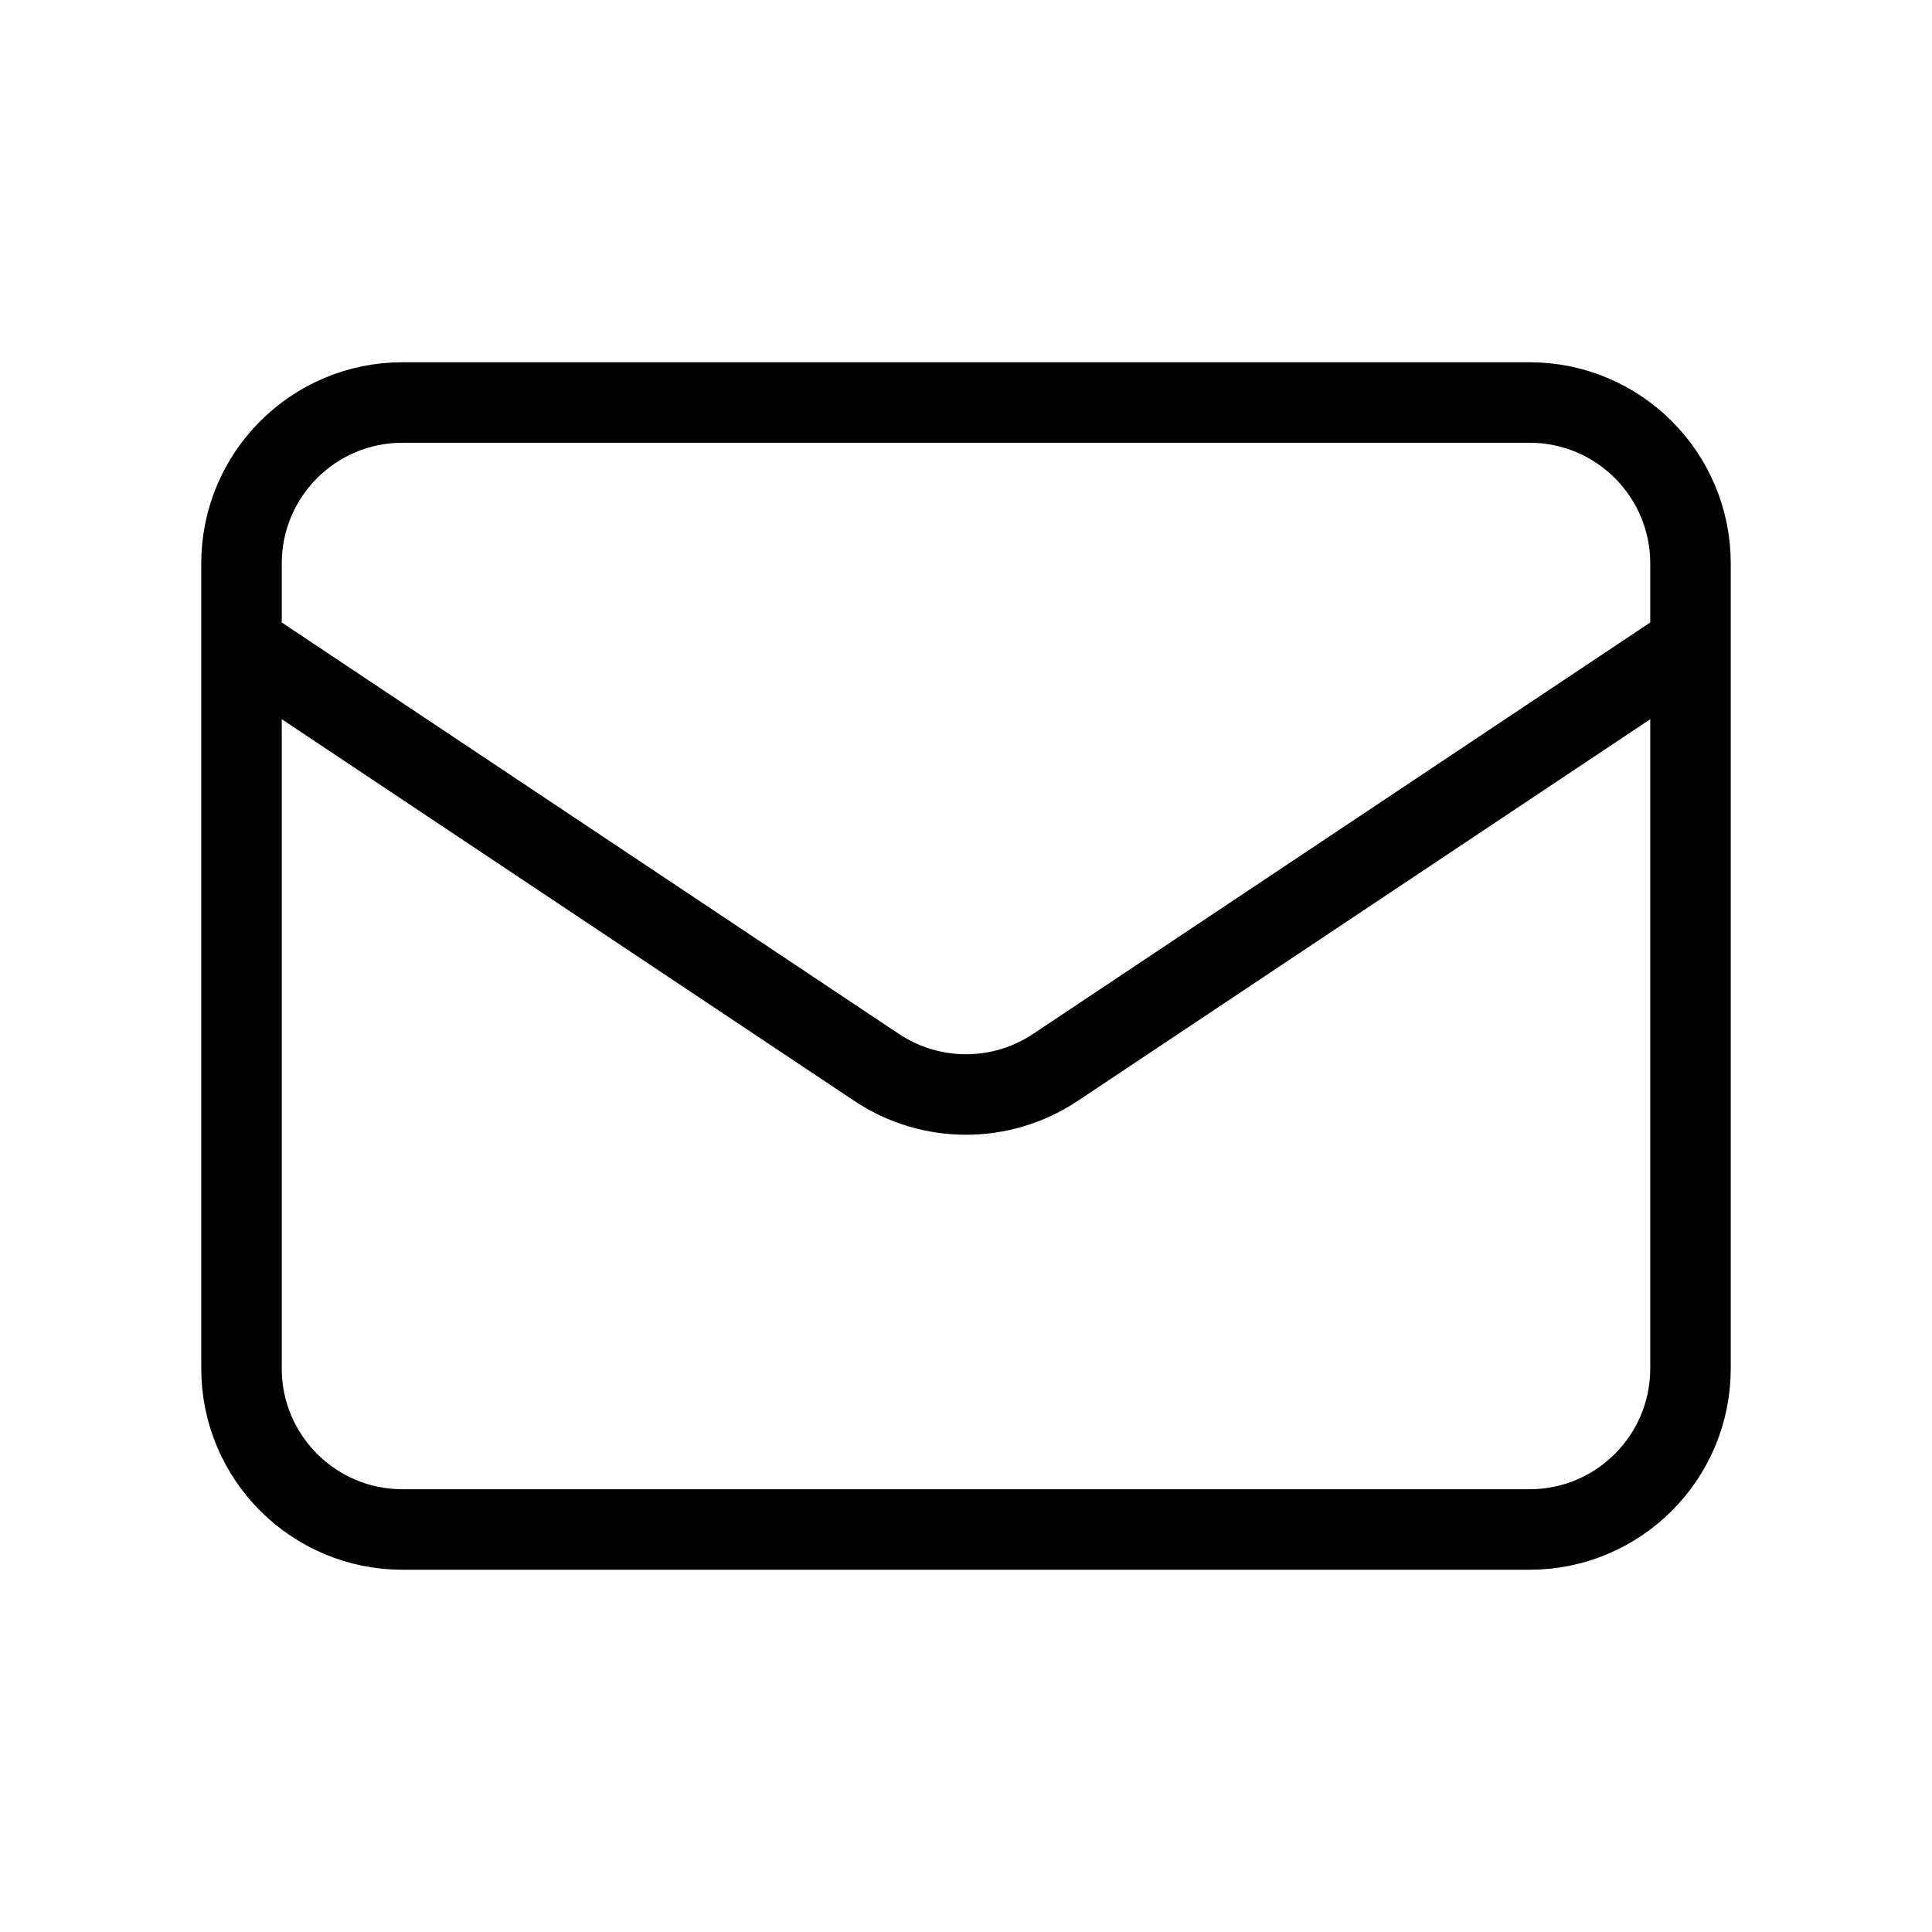
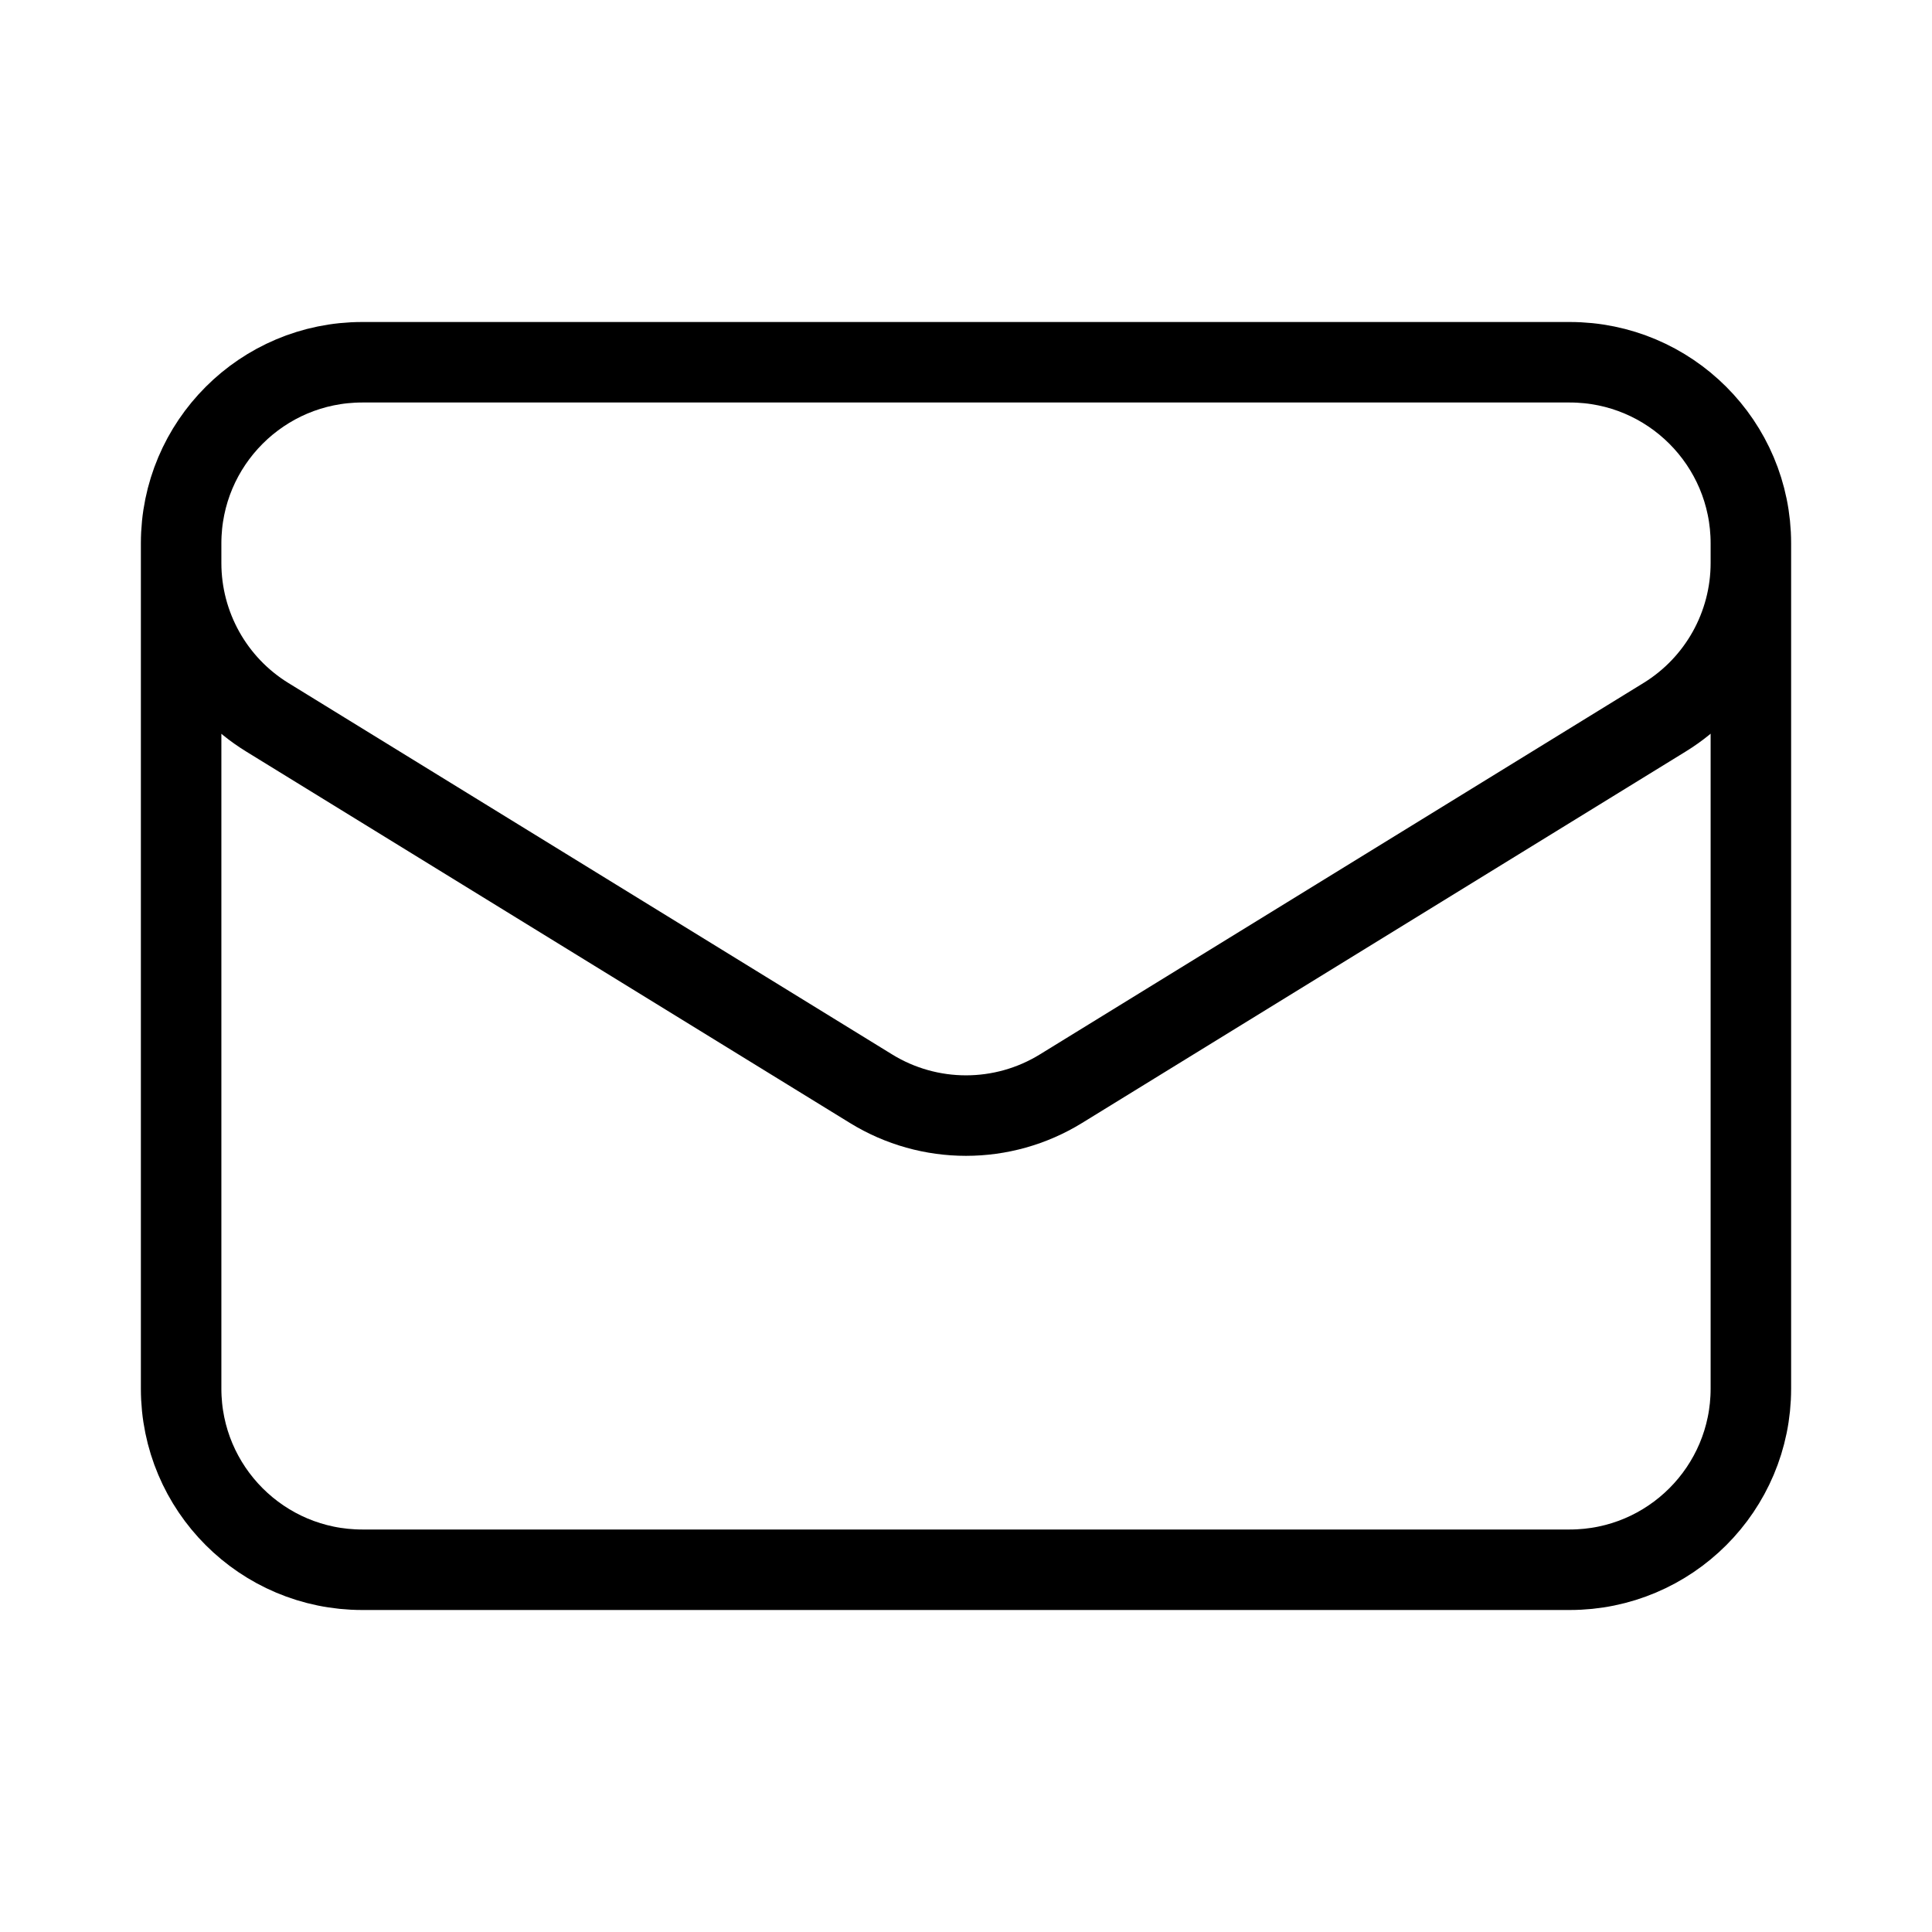
<svg xmlns="http://www.w3.org/2000/svg" fill="none" viewBox="0 0 24 24" stroke="currentColor">
-   <path stroke-linecap="round" stroke-linejoin="round" d="M3 8l7.89 5.26a2 2 0 002.22 0L21 8M5 19h14a2 2 0 002-2V7a2 2 0 00-2-2H5a2 2 0 00-2 2v10a2 2 0 002 2z" />
+   <path stroke-linecap="round" stroke-linejoin="round" d="M21.75 6.75v10.5a2.25 2.25 0 01-2.25 2.25h-15a2.25 2.25 0 01-2.25-2.25V6.75m19.5 0A2.25 2.25 0 0019.5 4.5h-15a2.25 2.25 0 00-2.25 2.25m19.5 0v.243a2.25 2.25 0 01-1.07 1.916l-7.5 4.615a2.25 2.25 0 01-2.36 0L3.32 8.91a2.25 2.25 0 01-1.07-1.916V6.75" />
</svg>
